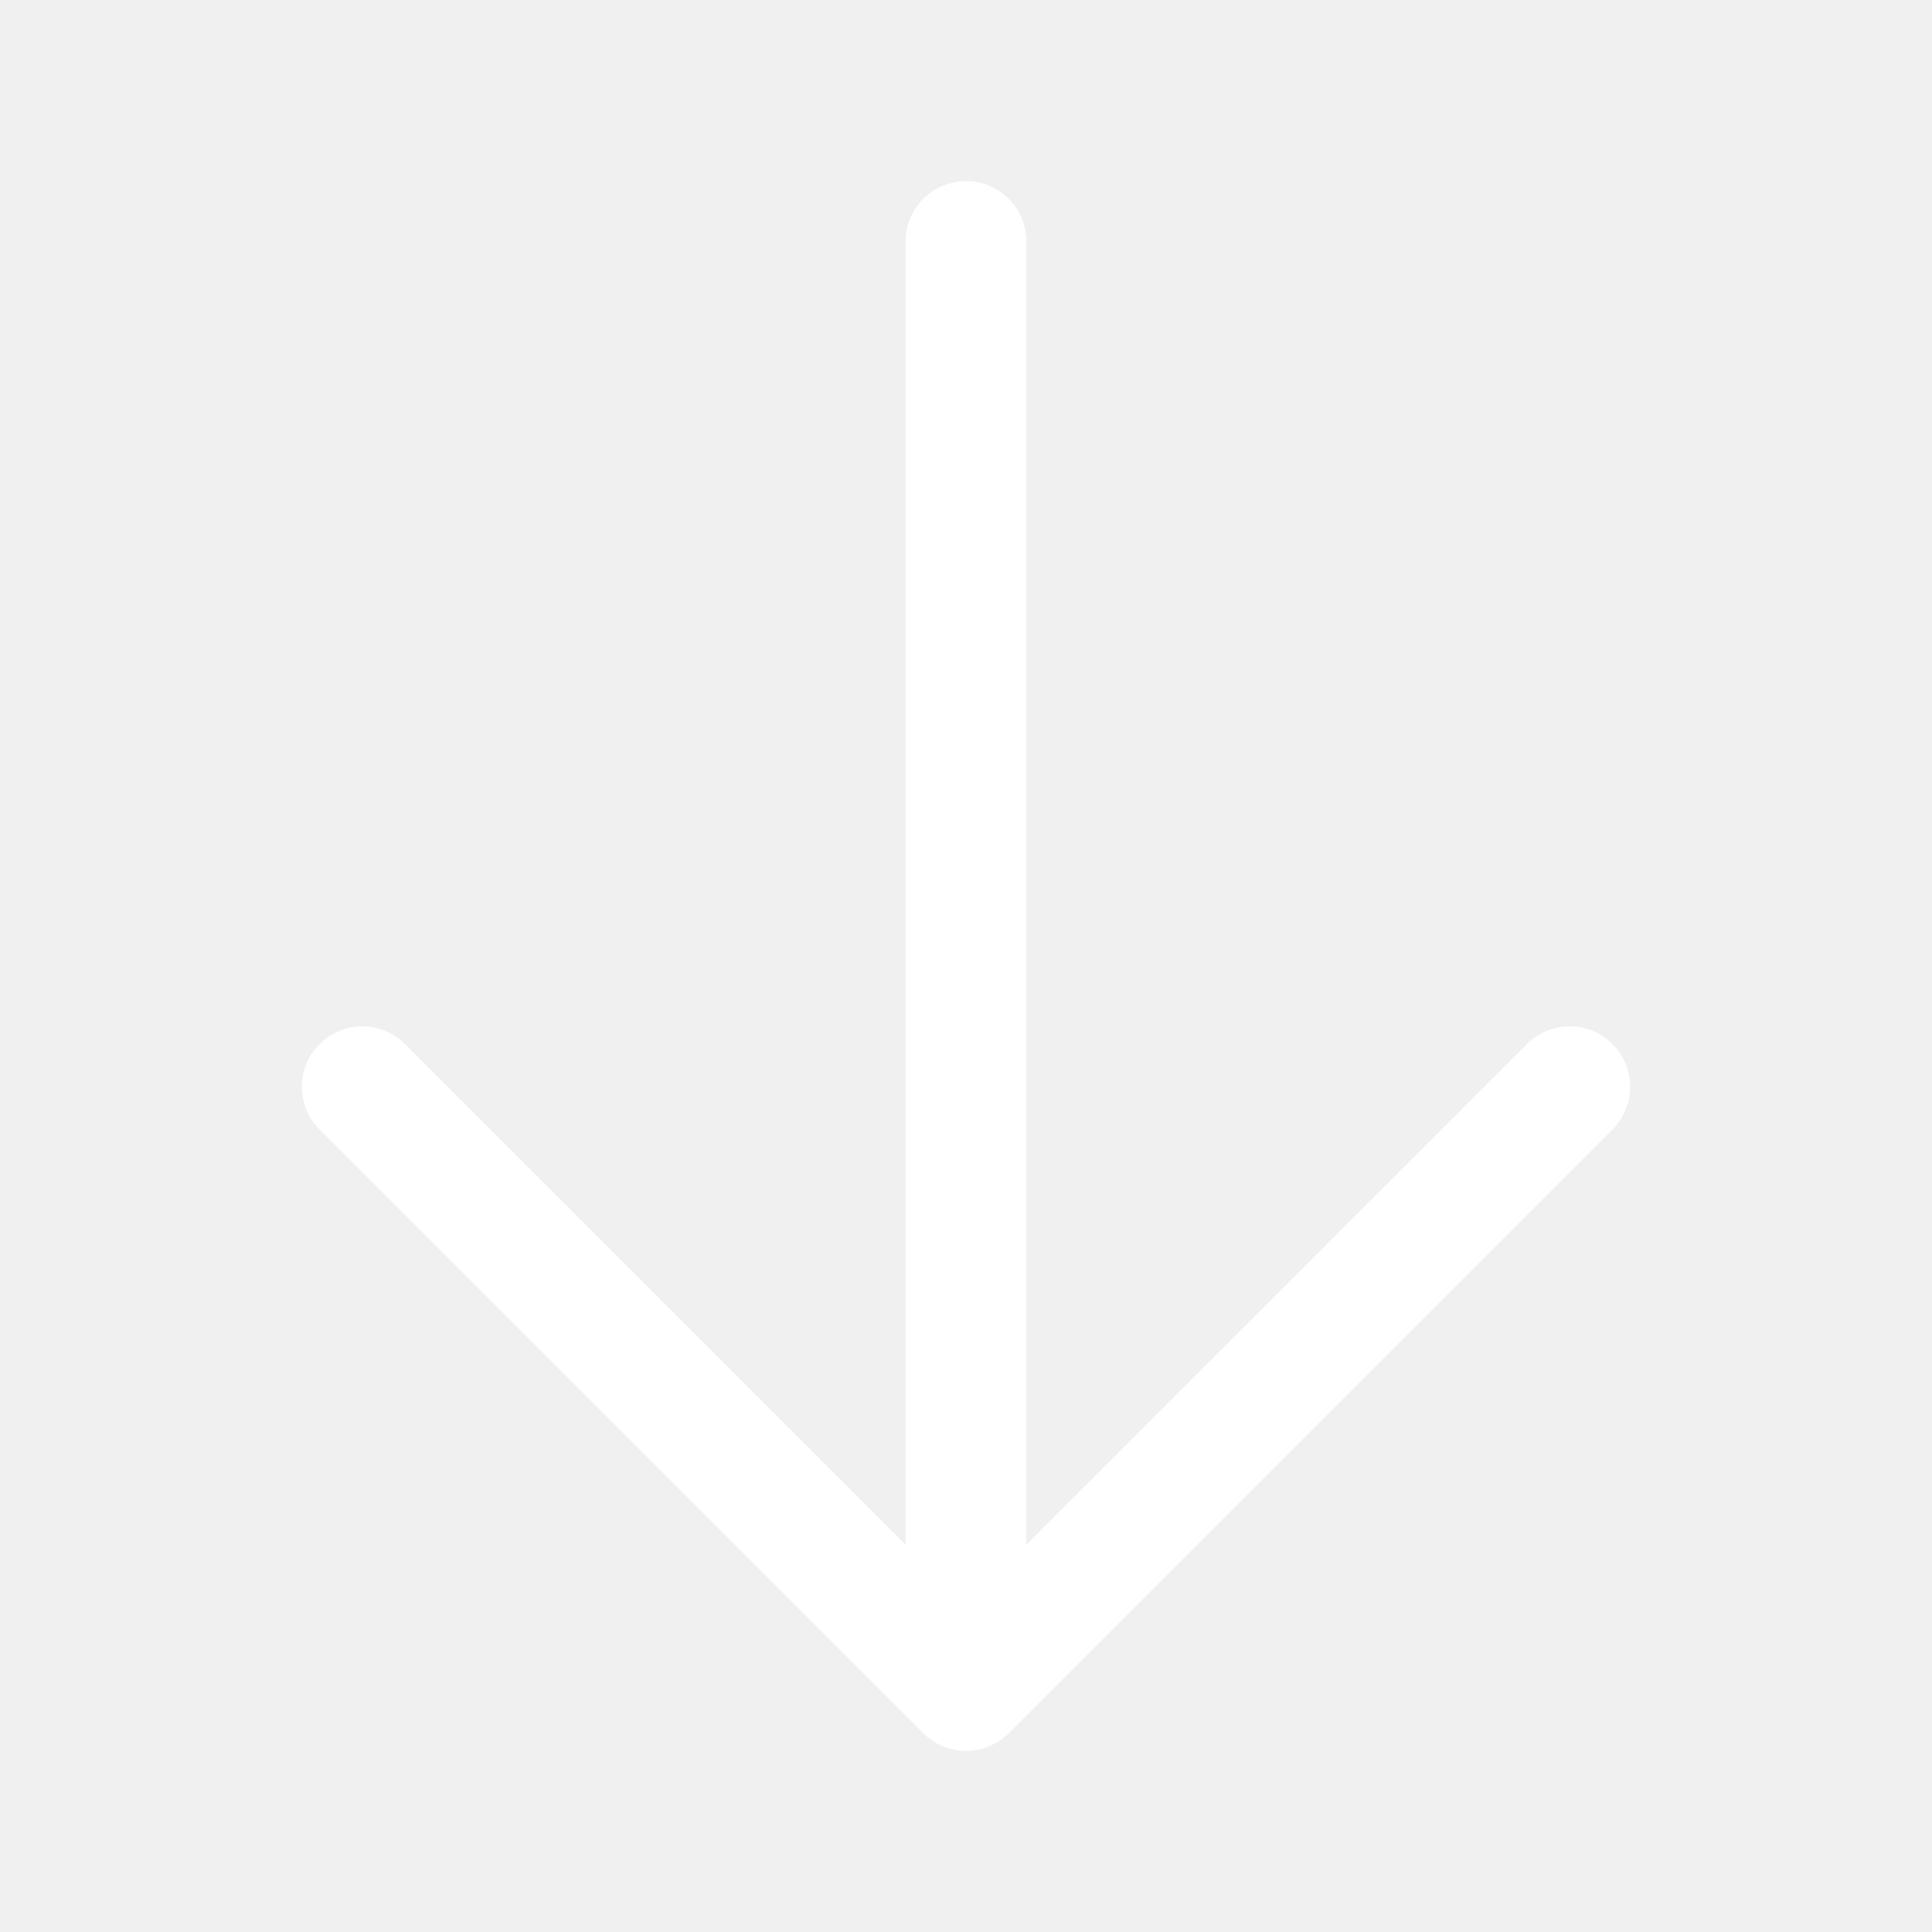
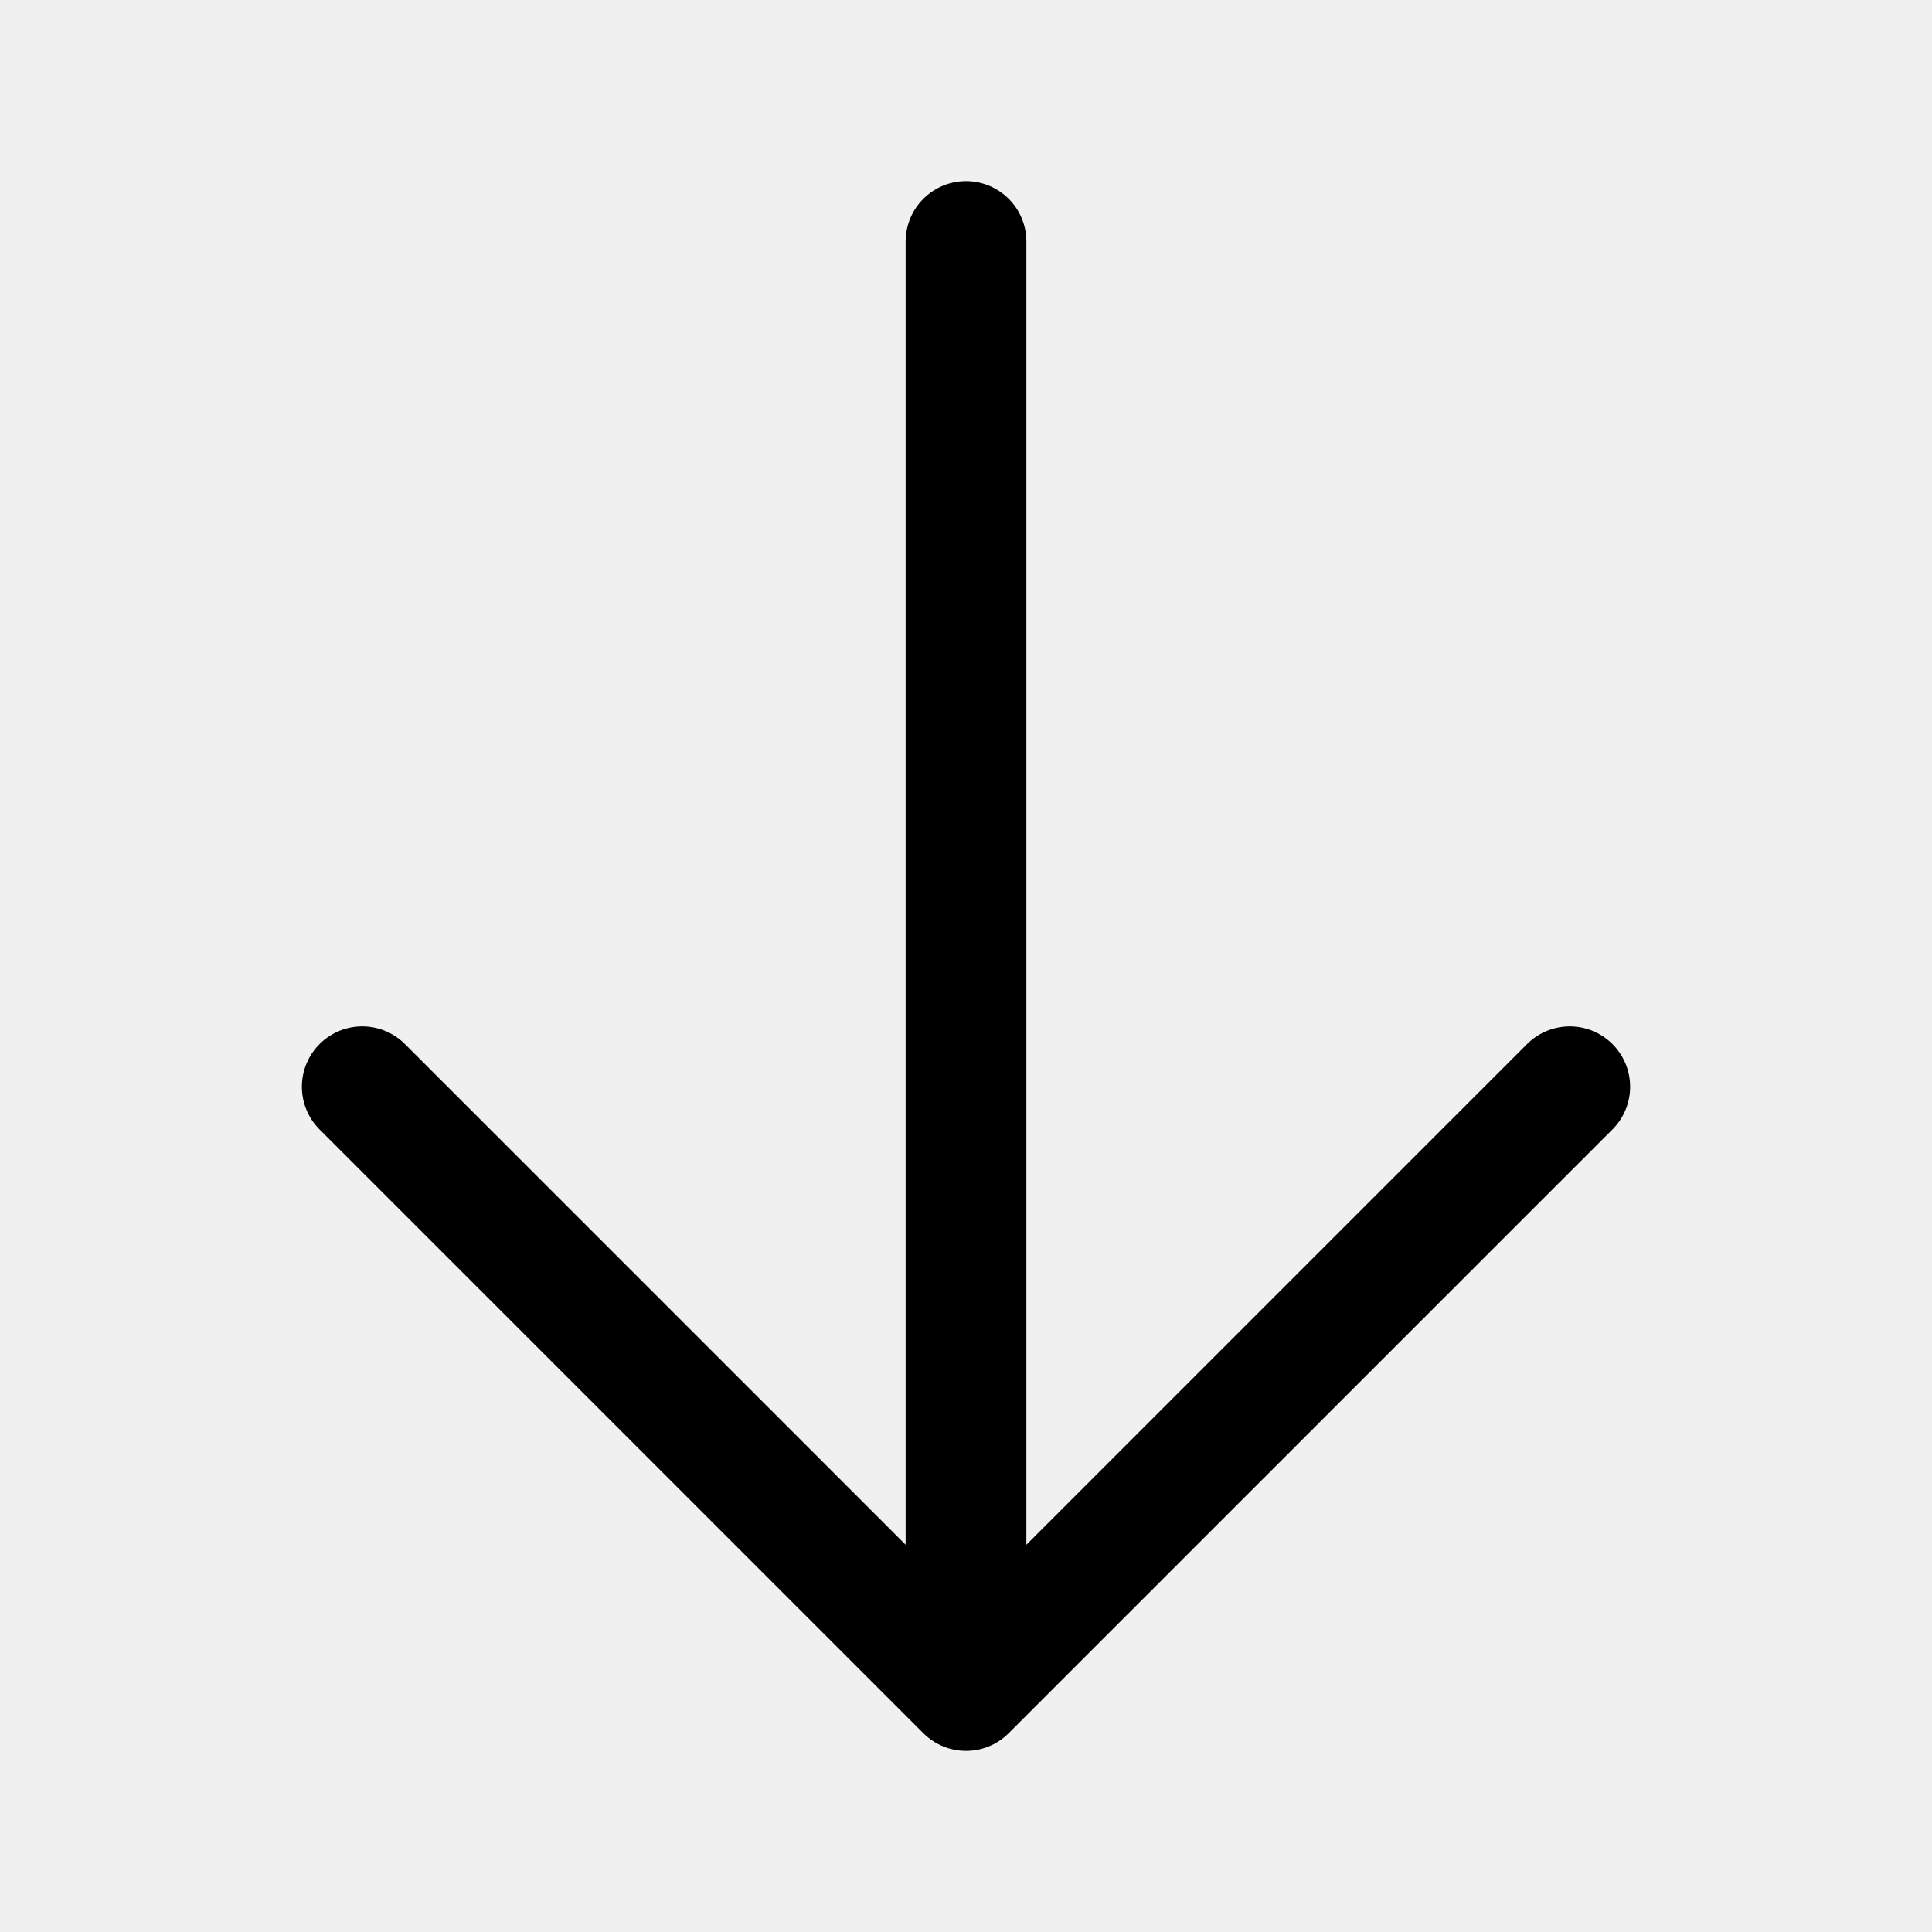
- <svg xmlns="http://www.w3.org/2000/svg" fill="none" viewBox="0 0 24 24" stroke-width="1.5" stroke="#fff" class="size-6" height="100px" width="100px" data-originalstrokecolor="#9b1fe8" transform="rotate(0) scale(1, 1)">
+ <svg xmlns="http://www.w3.org/2000/svg" viewBox="0 0 24 24" fill="none" stroke="currentColor" stroke-width="1.5">
  <path stroke-linecap="round" stroke-linejoin="round" d="M19.5 13.5 12 21m0 0-7.5-7.5M12 21V3" />
</svg>
